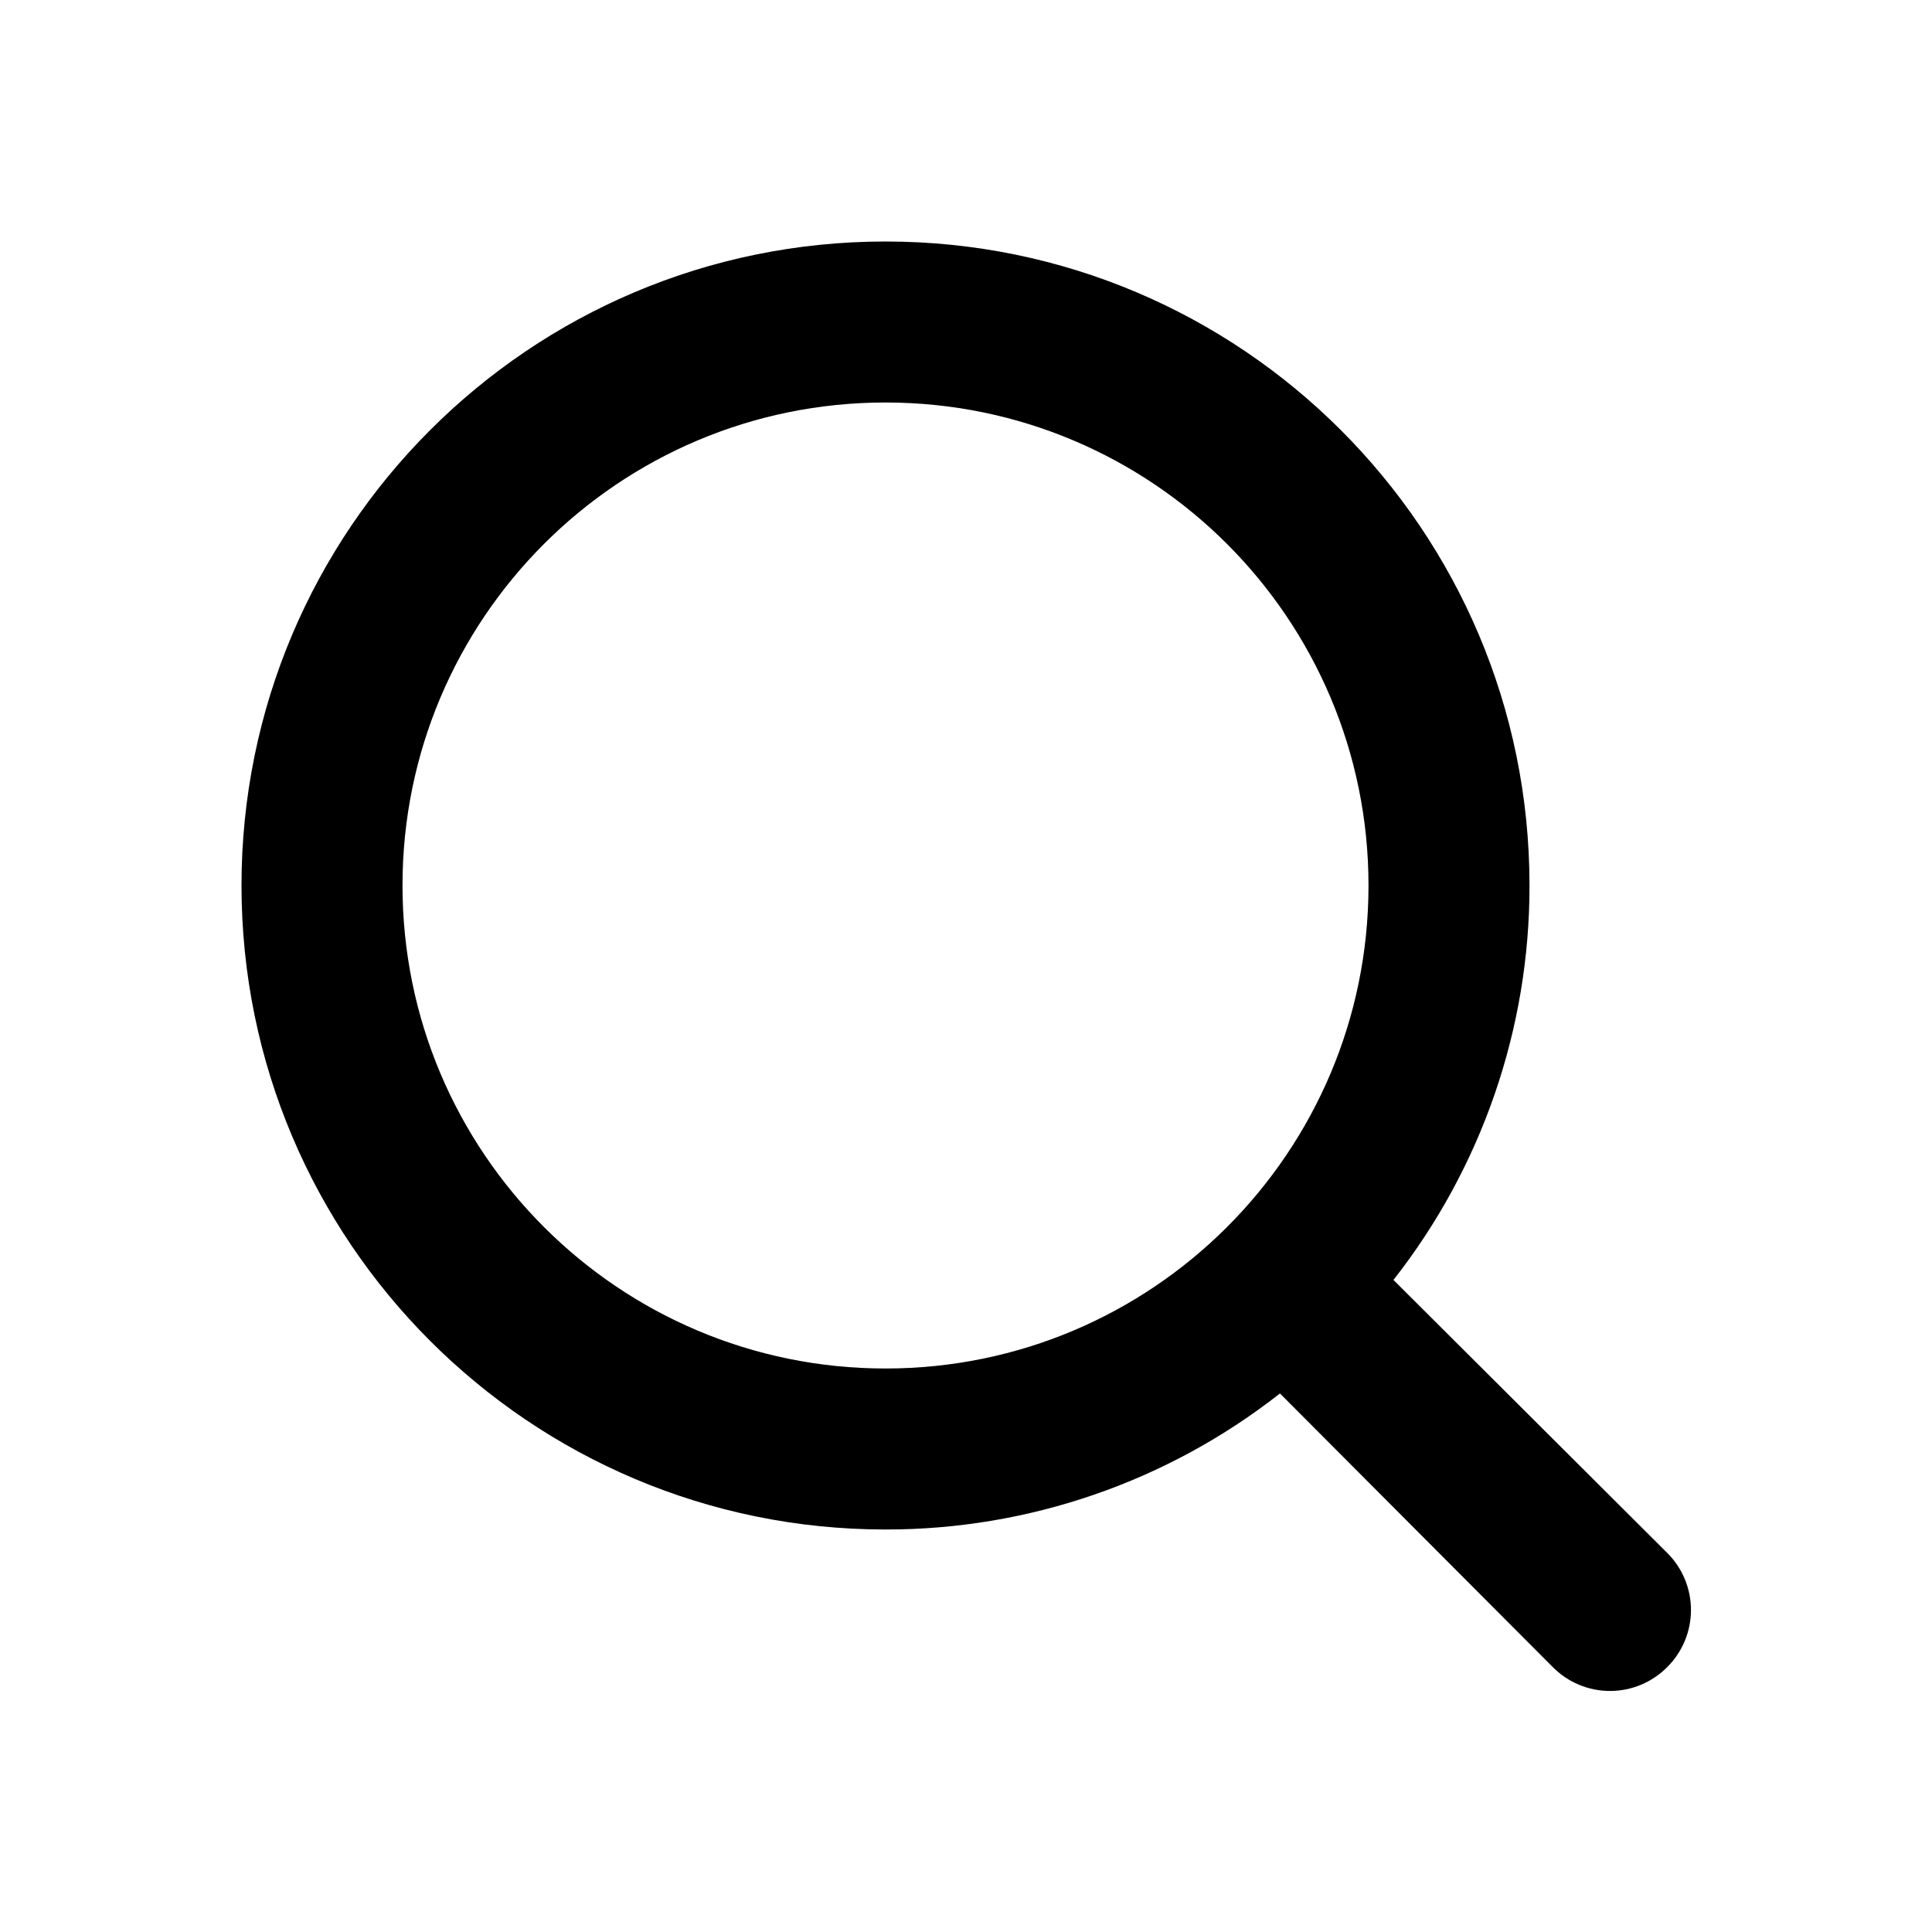
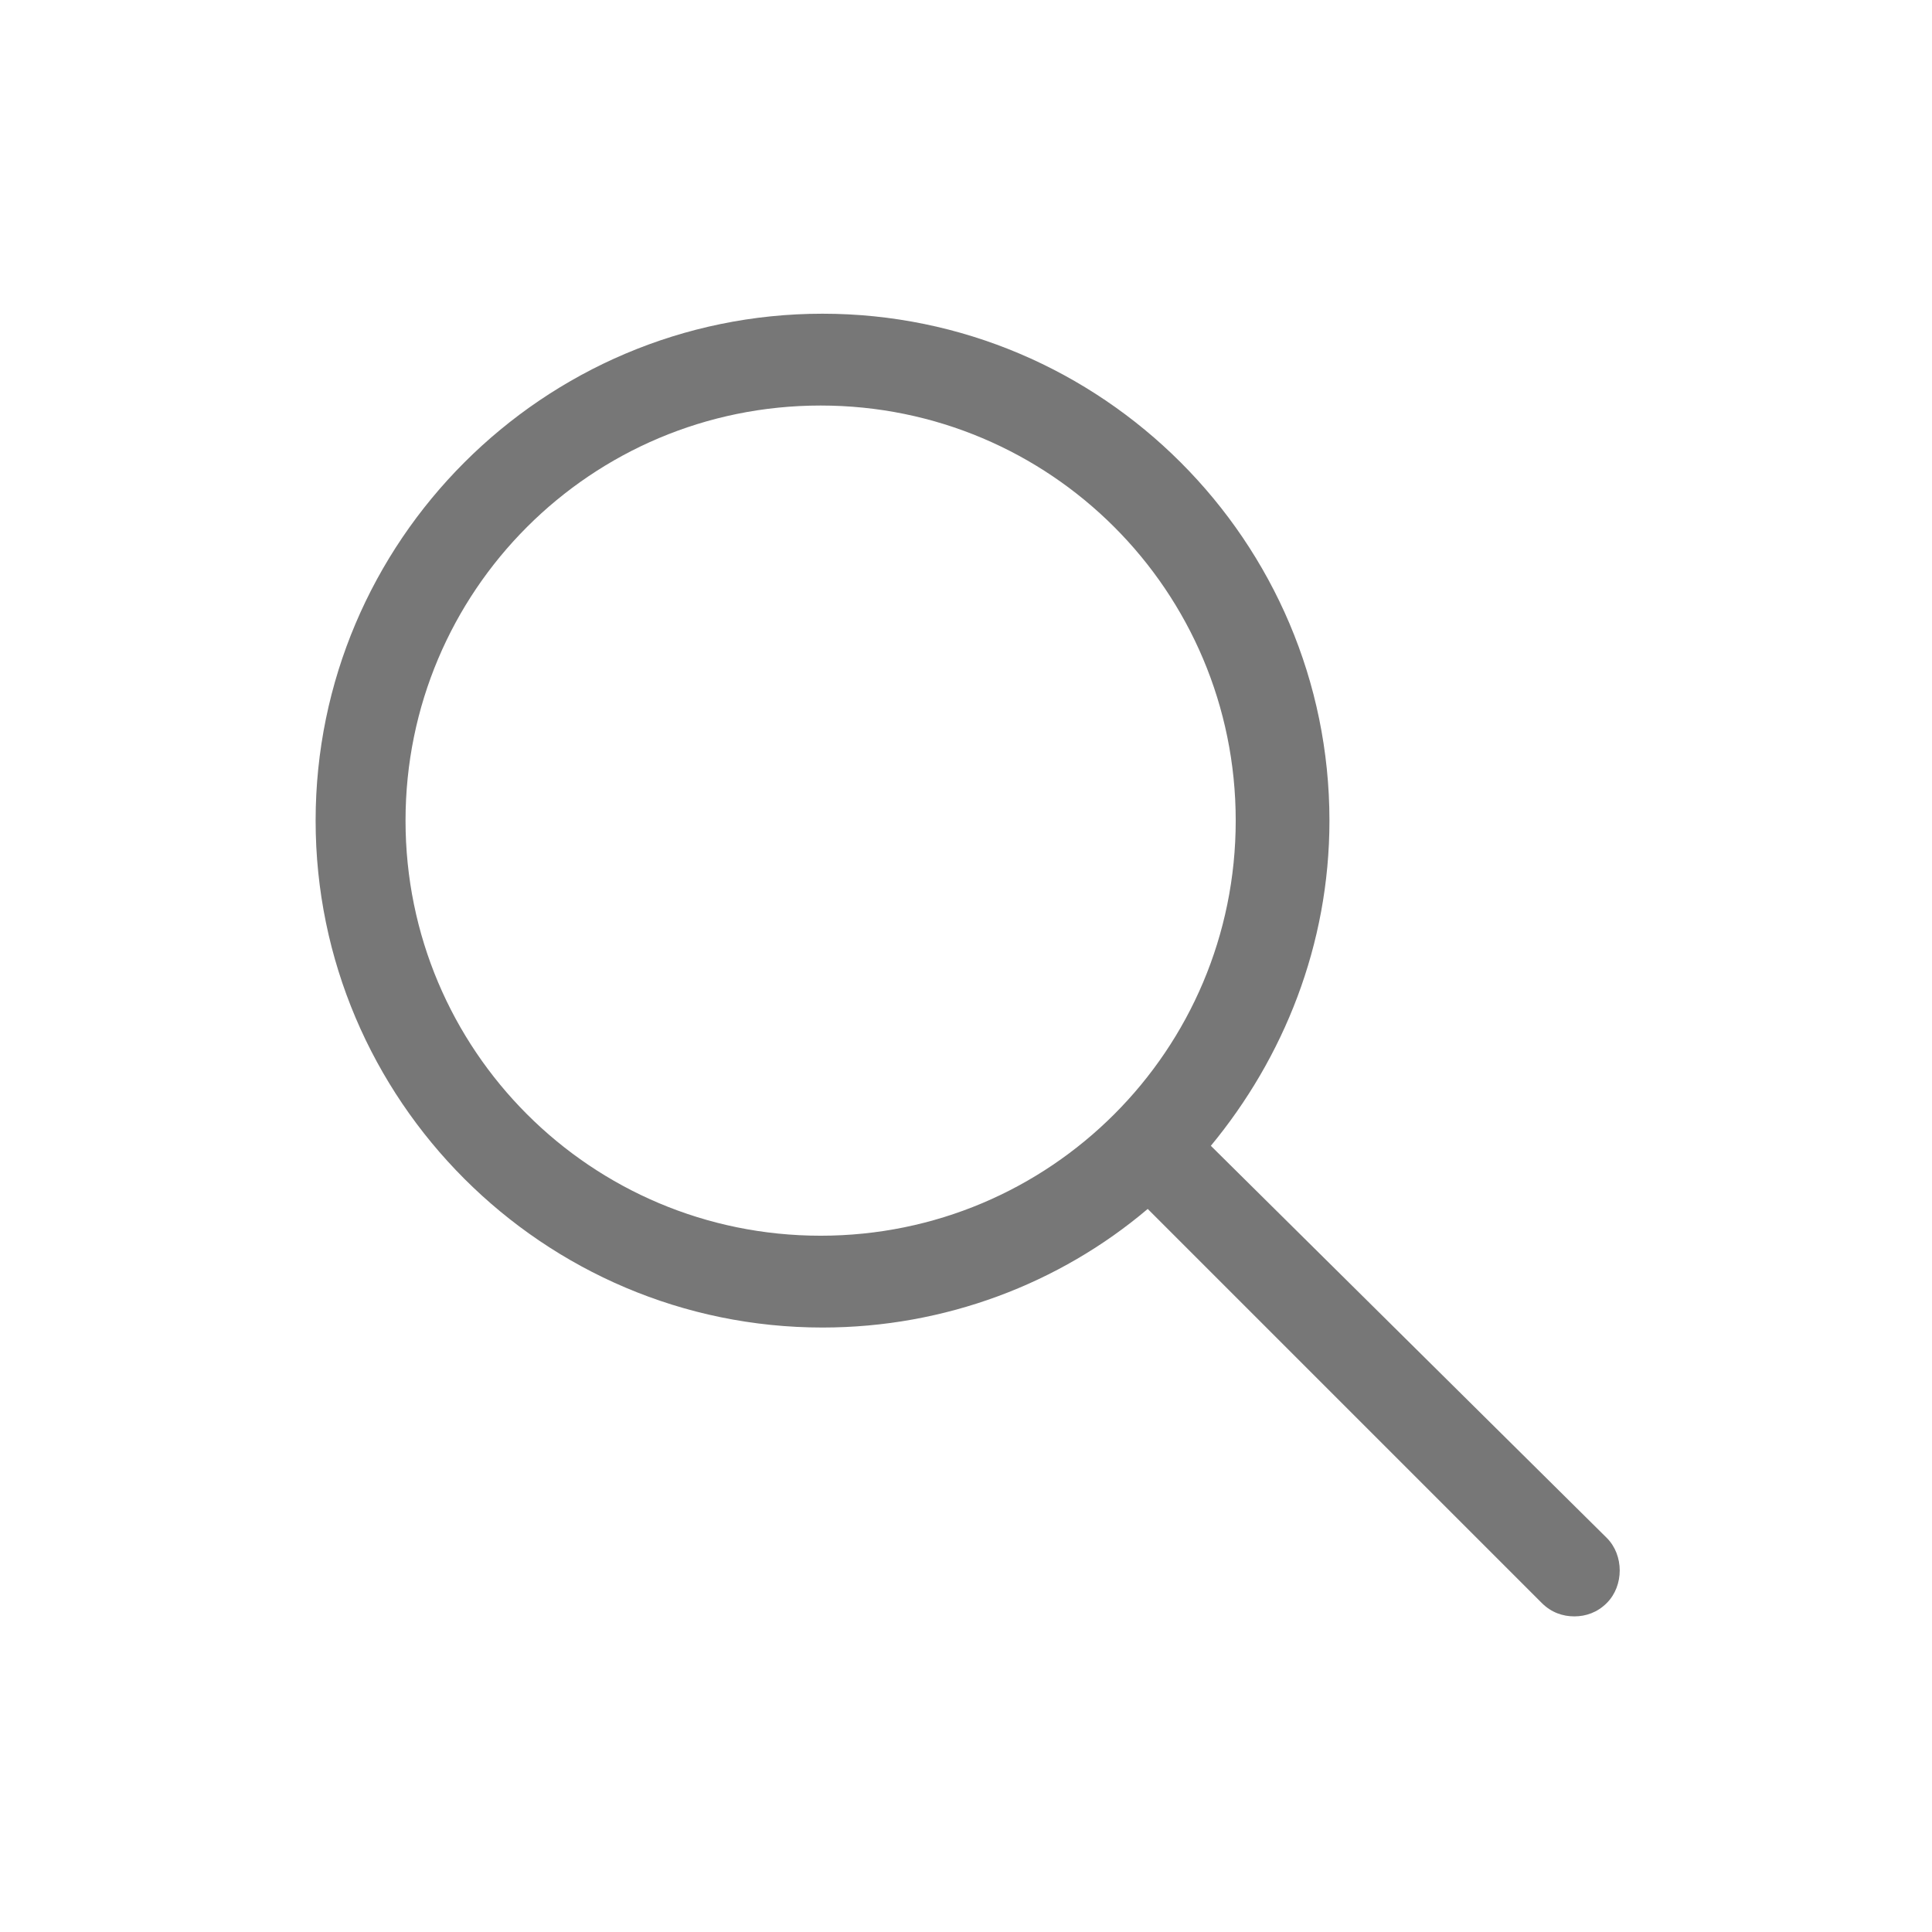
- <svg xmlns="http://www.w3.org/2000/svg" viewBox="0 0 24 24" id="search">
-   <g>
-     <path d="m20.71 19.29-3.4-3.39A7.92 7.92 0 0 0 19 11a8 8 0 1 0-8 8 7.92 7.92 0 0 0 4.9-1.69l3.39 3.4a1 1 0 0 0 1.42 0 1 1 0 0 0 0-1.42zM5 11a6 6 0 1 1 6 6 6 6 0 0 1-6-6z" />
-   </g>
+ <svg xmlns="http://www.w3.org/2000/svg" xml:space="preserve" viewBox="0 0 101 101" id="Search">
+   <path d="M63.3 59.9c3.8-4.6 6.2-10.5 6.2-17 0-14.6-11.9-26.5-26.5-26.5S16.5 28.3 16.5 42.9 28.4 69.4 43 69.4c6.4 0 12.4-2.3 17-6.2l20.6 20.6c.5.5 1.1.7 1.7.7.6 0 1.2-.2 1.7-.7.9-.9.9-2.5 0-3.4L63.3 59.9zm-20.4 4.7c-12 0-21.7-9.7-21.7-21.7s9.7-21.7 21.7-21.7 21.7 9.7 21.7 21.7-9.7 21.7-21.7 21.7z" fill="#777777" class="color000000 svgShape" />
</svg>
